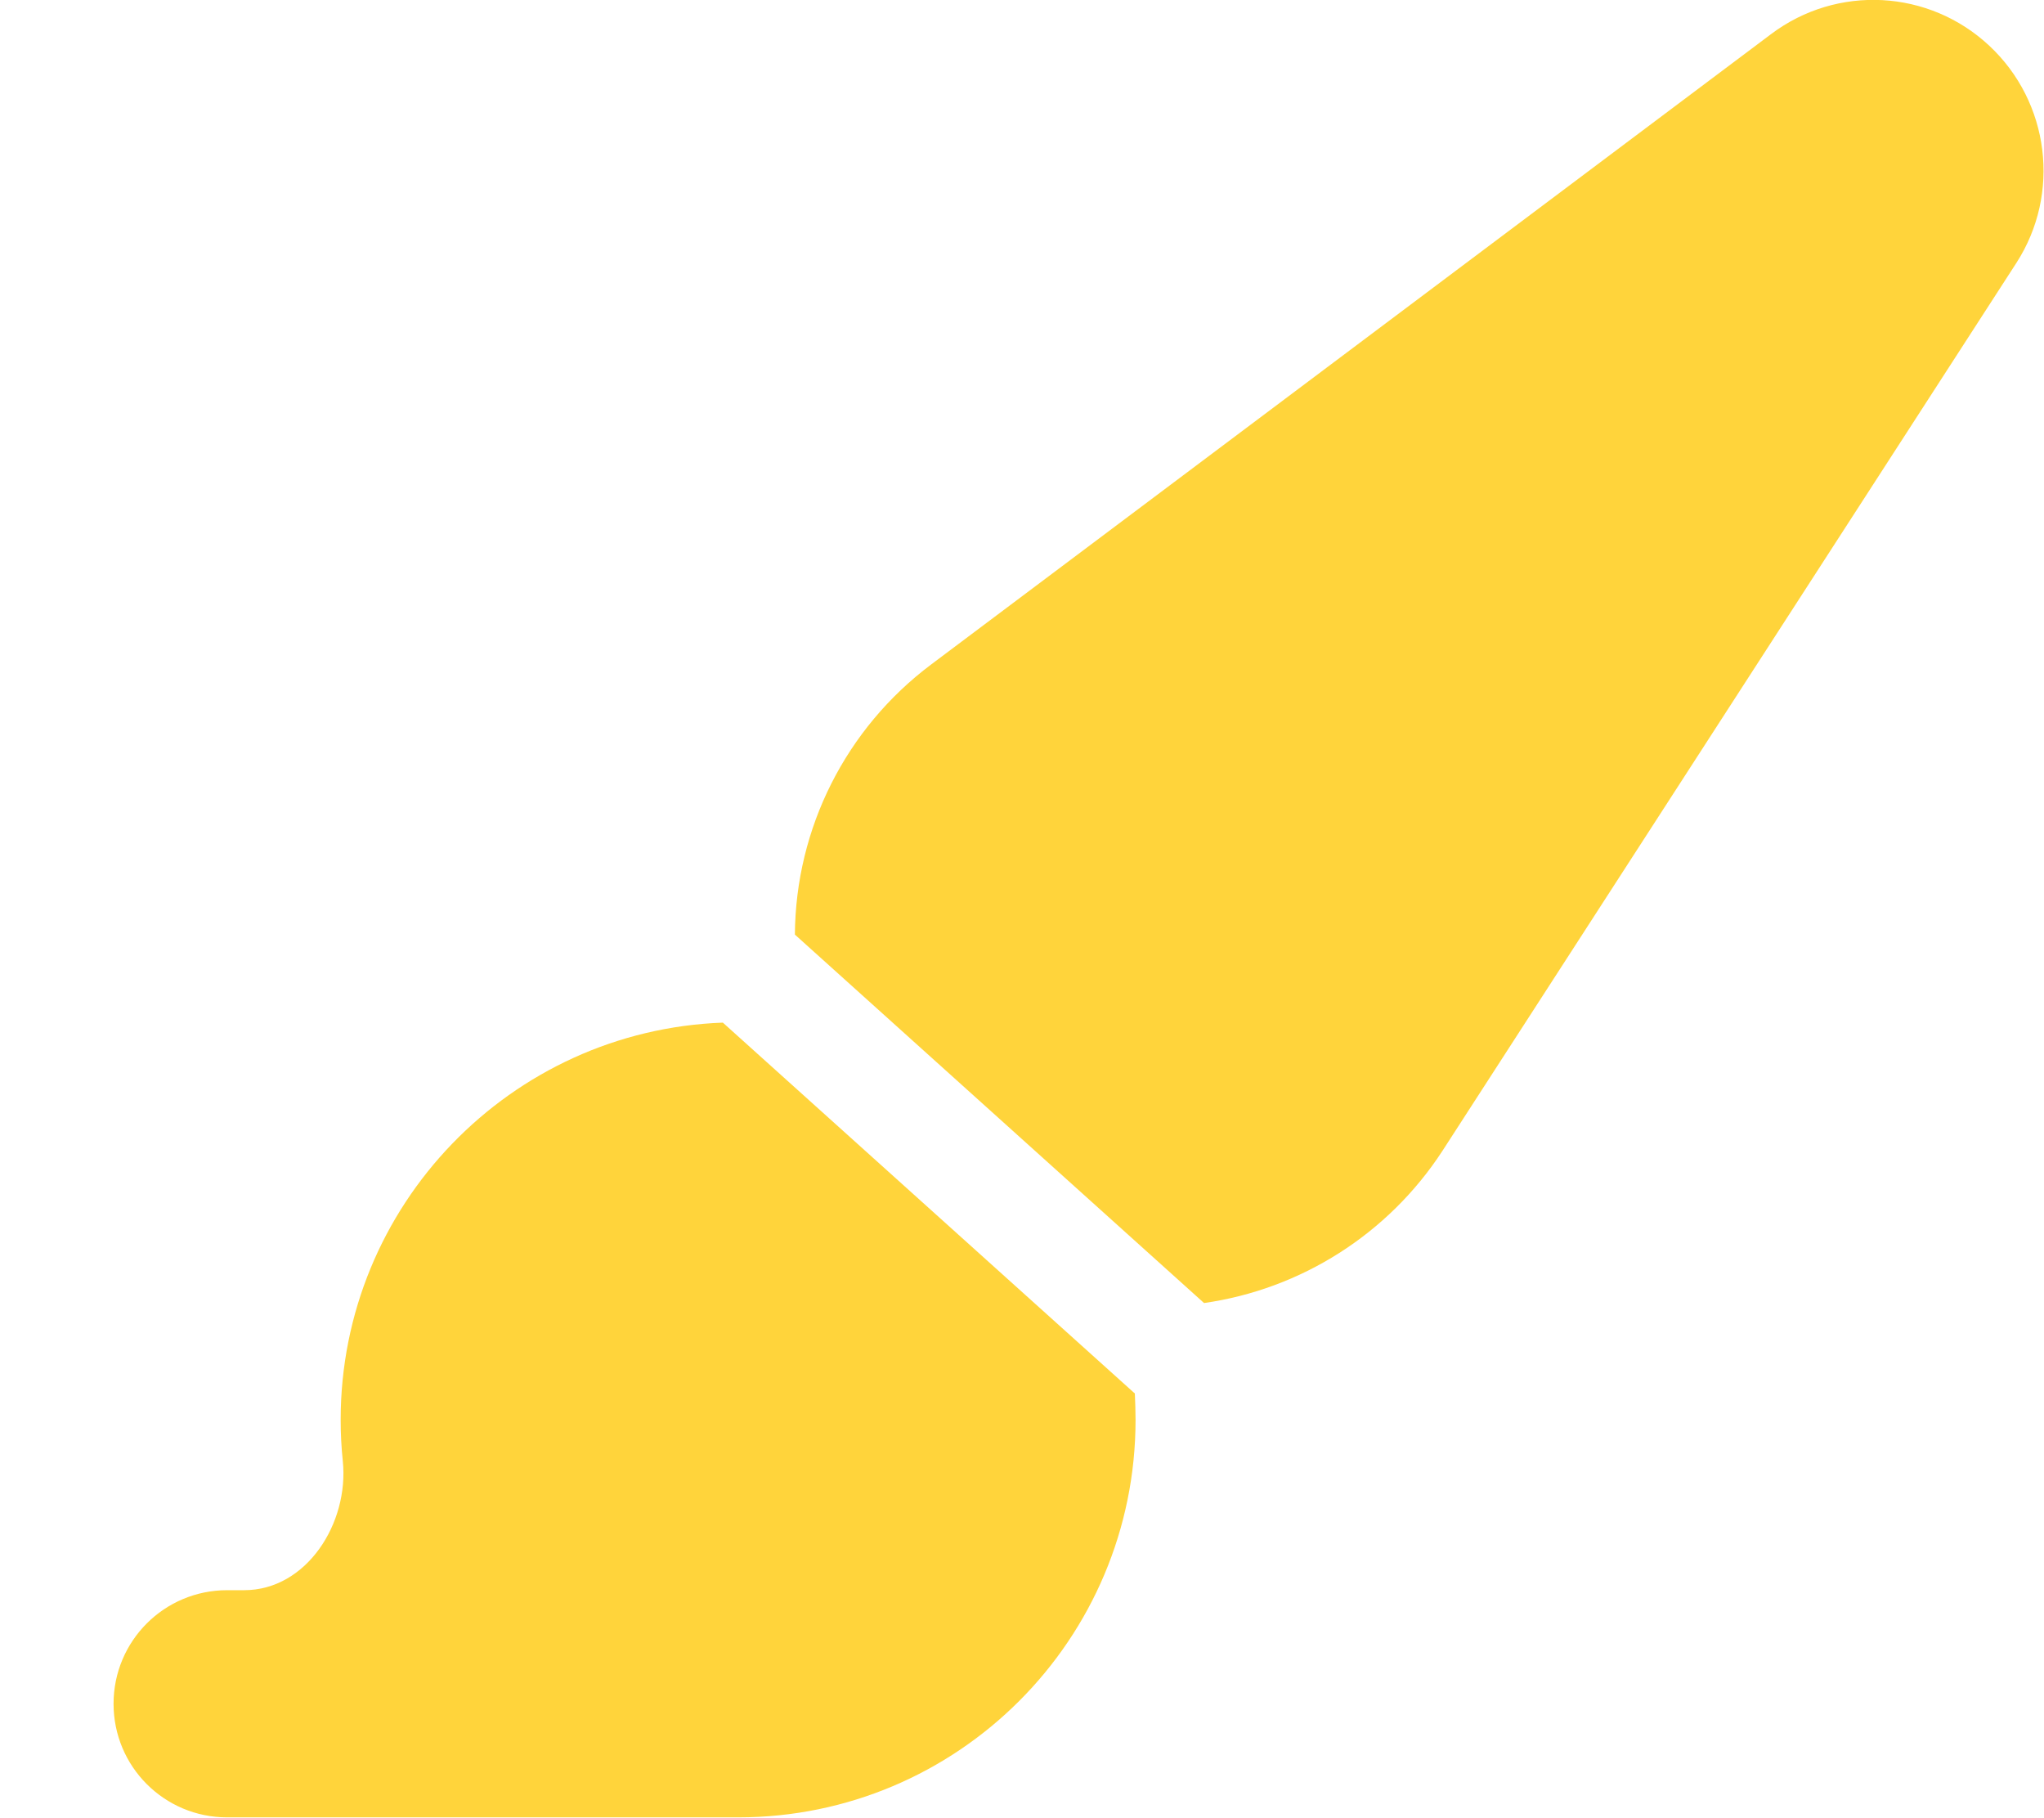
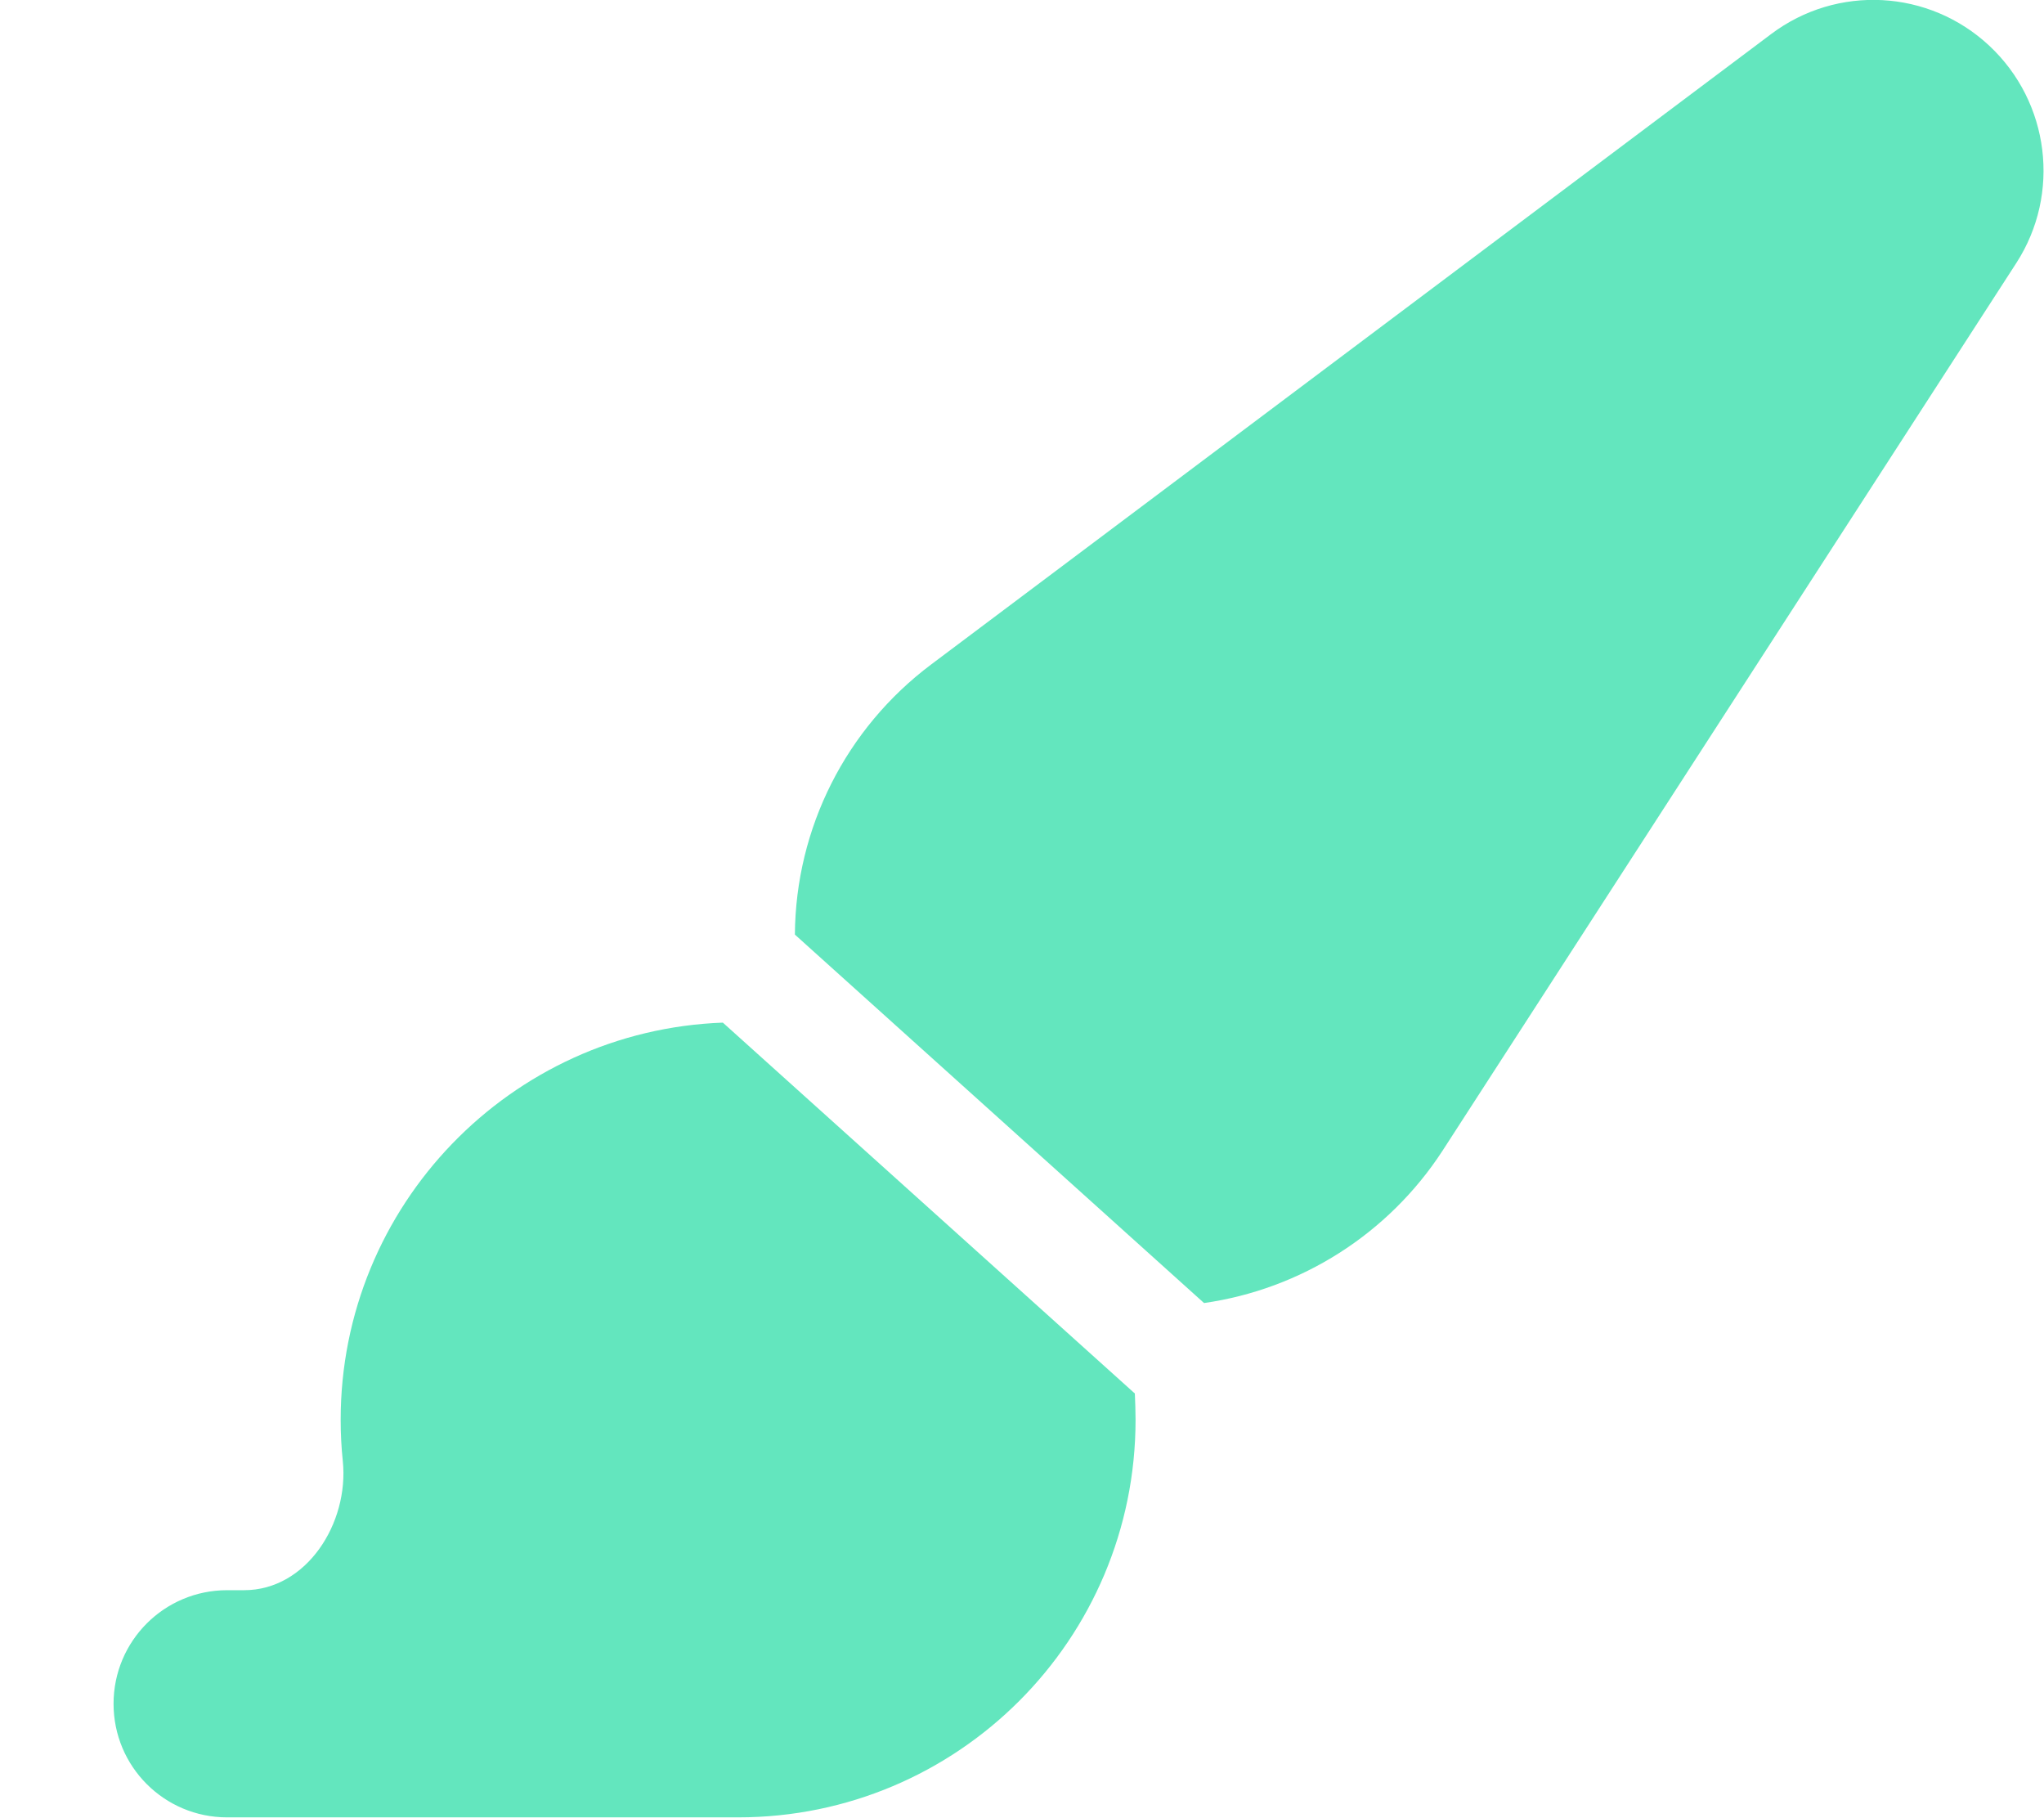
<svg xmlns="http://www.w3.org/2000/svg" viewBox="0 0 576 512">
-   <path fill="#FFD43B" d="M339.3 367.1c27.3-3.9 51.9-19.4 67.2-42.9L568.2 74.1c12.6-19.5 9.4-45.3-7.6-61.2S517.7-4.4 499.1 9.6L262.4 187.2c-24 18-38.2 46.1-38.4 76.1L339.3 367.1zm-19.6 25.4l-116-104.4C143.9 290.3 96 339.6 96 400c0 3.9 .2 7.8 .6 11.6C98.4 429.1 86.4 448 68.8 448L64 448c-17.7 0-32 14.3-32 32s14.3 32 32 32l144 0c61.9 0 112-50.1 112-112c0-2.5-.1-5-.2-7.5z" />
+   <path fill="#63E6BE" d="M339.3 367.1c27.3-3.9 51.9-19.4 67.2-42.9L568.2 74.1c12.6-19.5 9.4-45.3-7.6-61.2S517.7-4.4 499.1 9.6L262.4 187.2c-24 18-38.2 46.1-38.4 76.1L339.3 367.1zm-19.6 25.4l-116-104.4C143.9 290.3 96 339.6 96 400c0 3.9 .2 7.8 .6 11.6C98.4 429.1 86.4 448 68.8 448L64 448c-17.7 0-32 14.3-32 32s14.3 32 32 32l144 0c61.9 0 112-50.1 112-112c0-2.5-.1-5-.2-7.5z" />
</svg>
